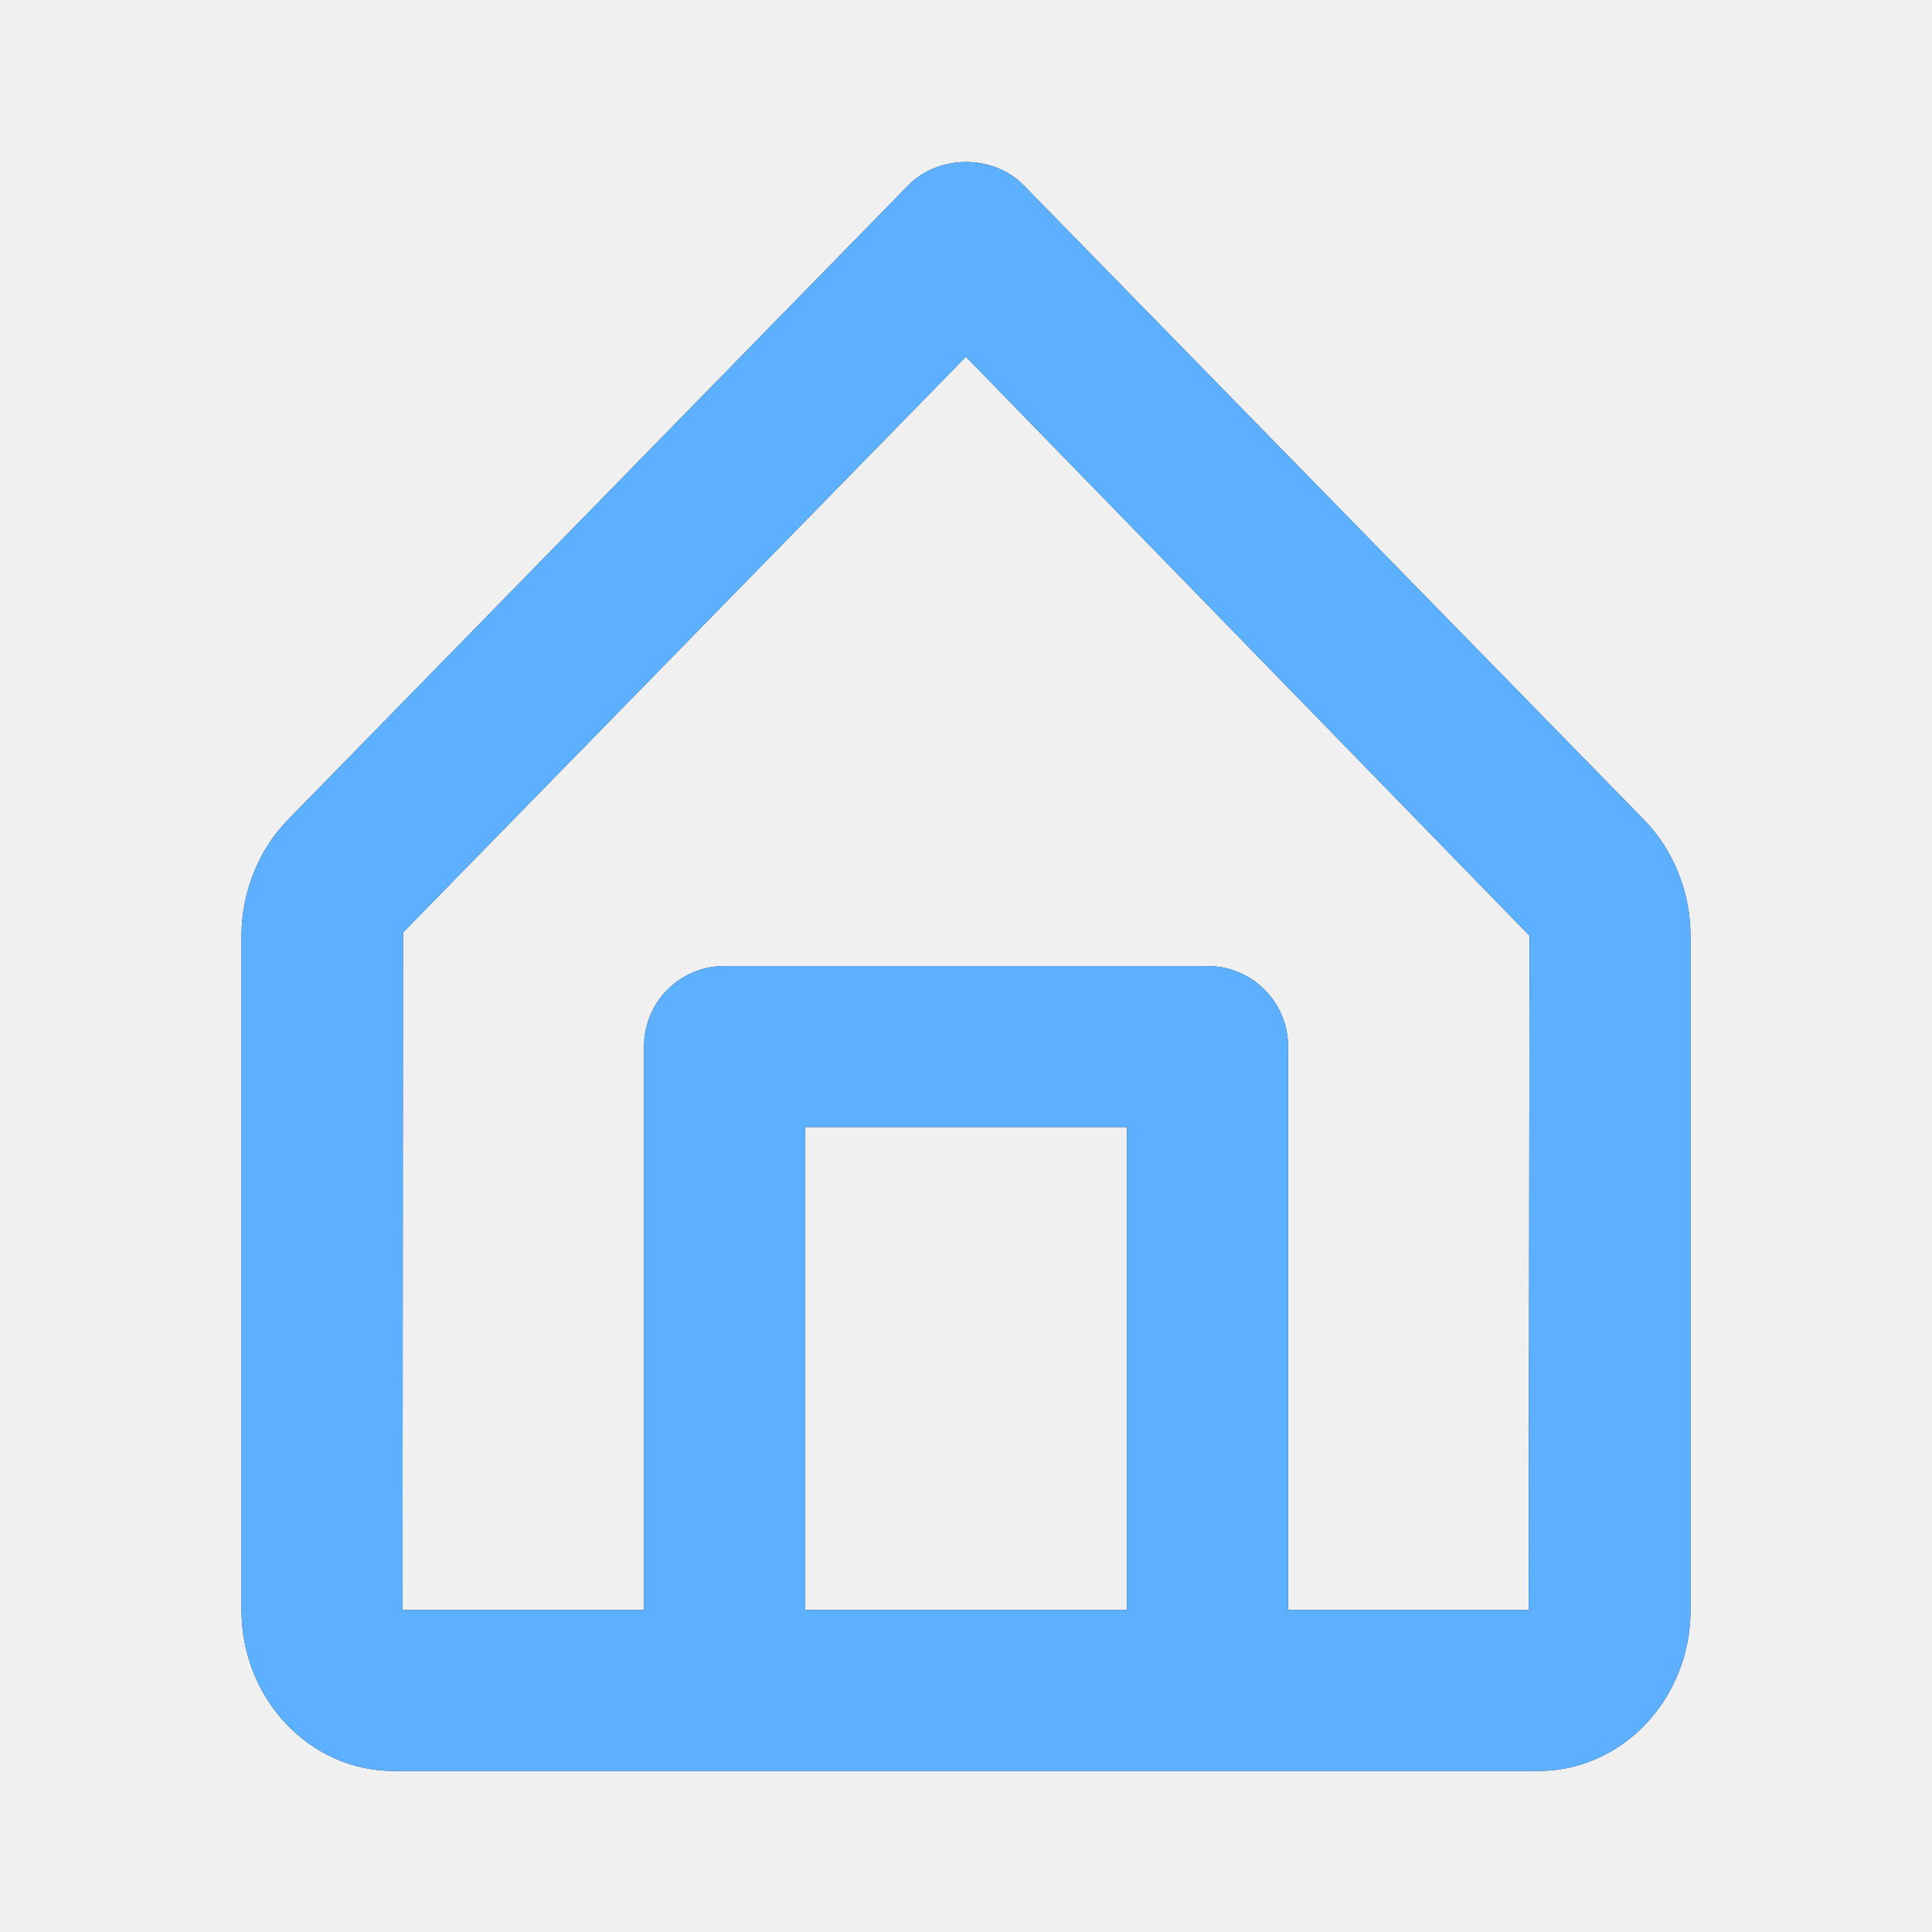
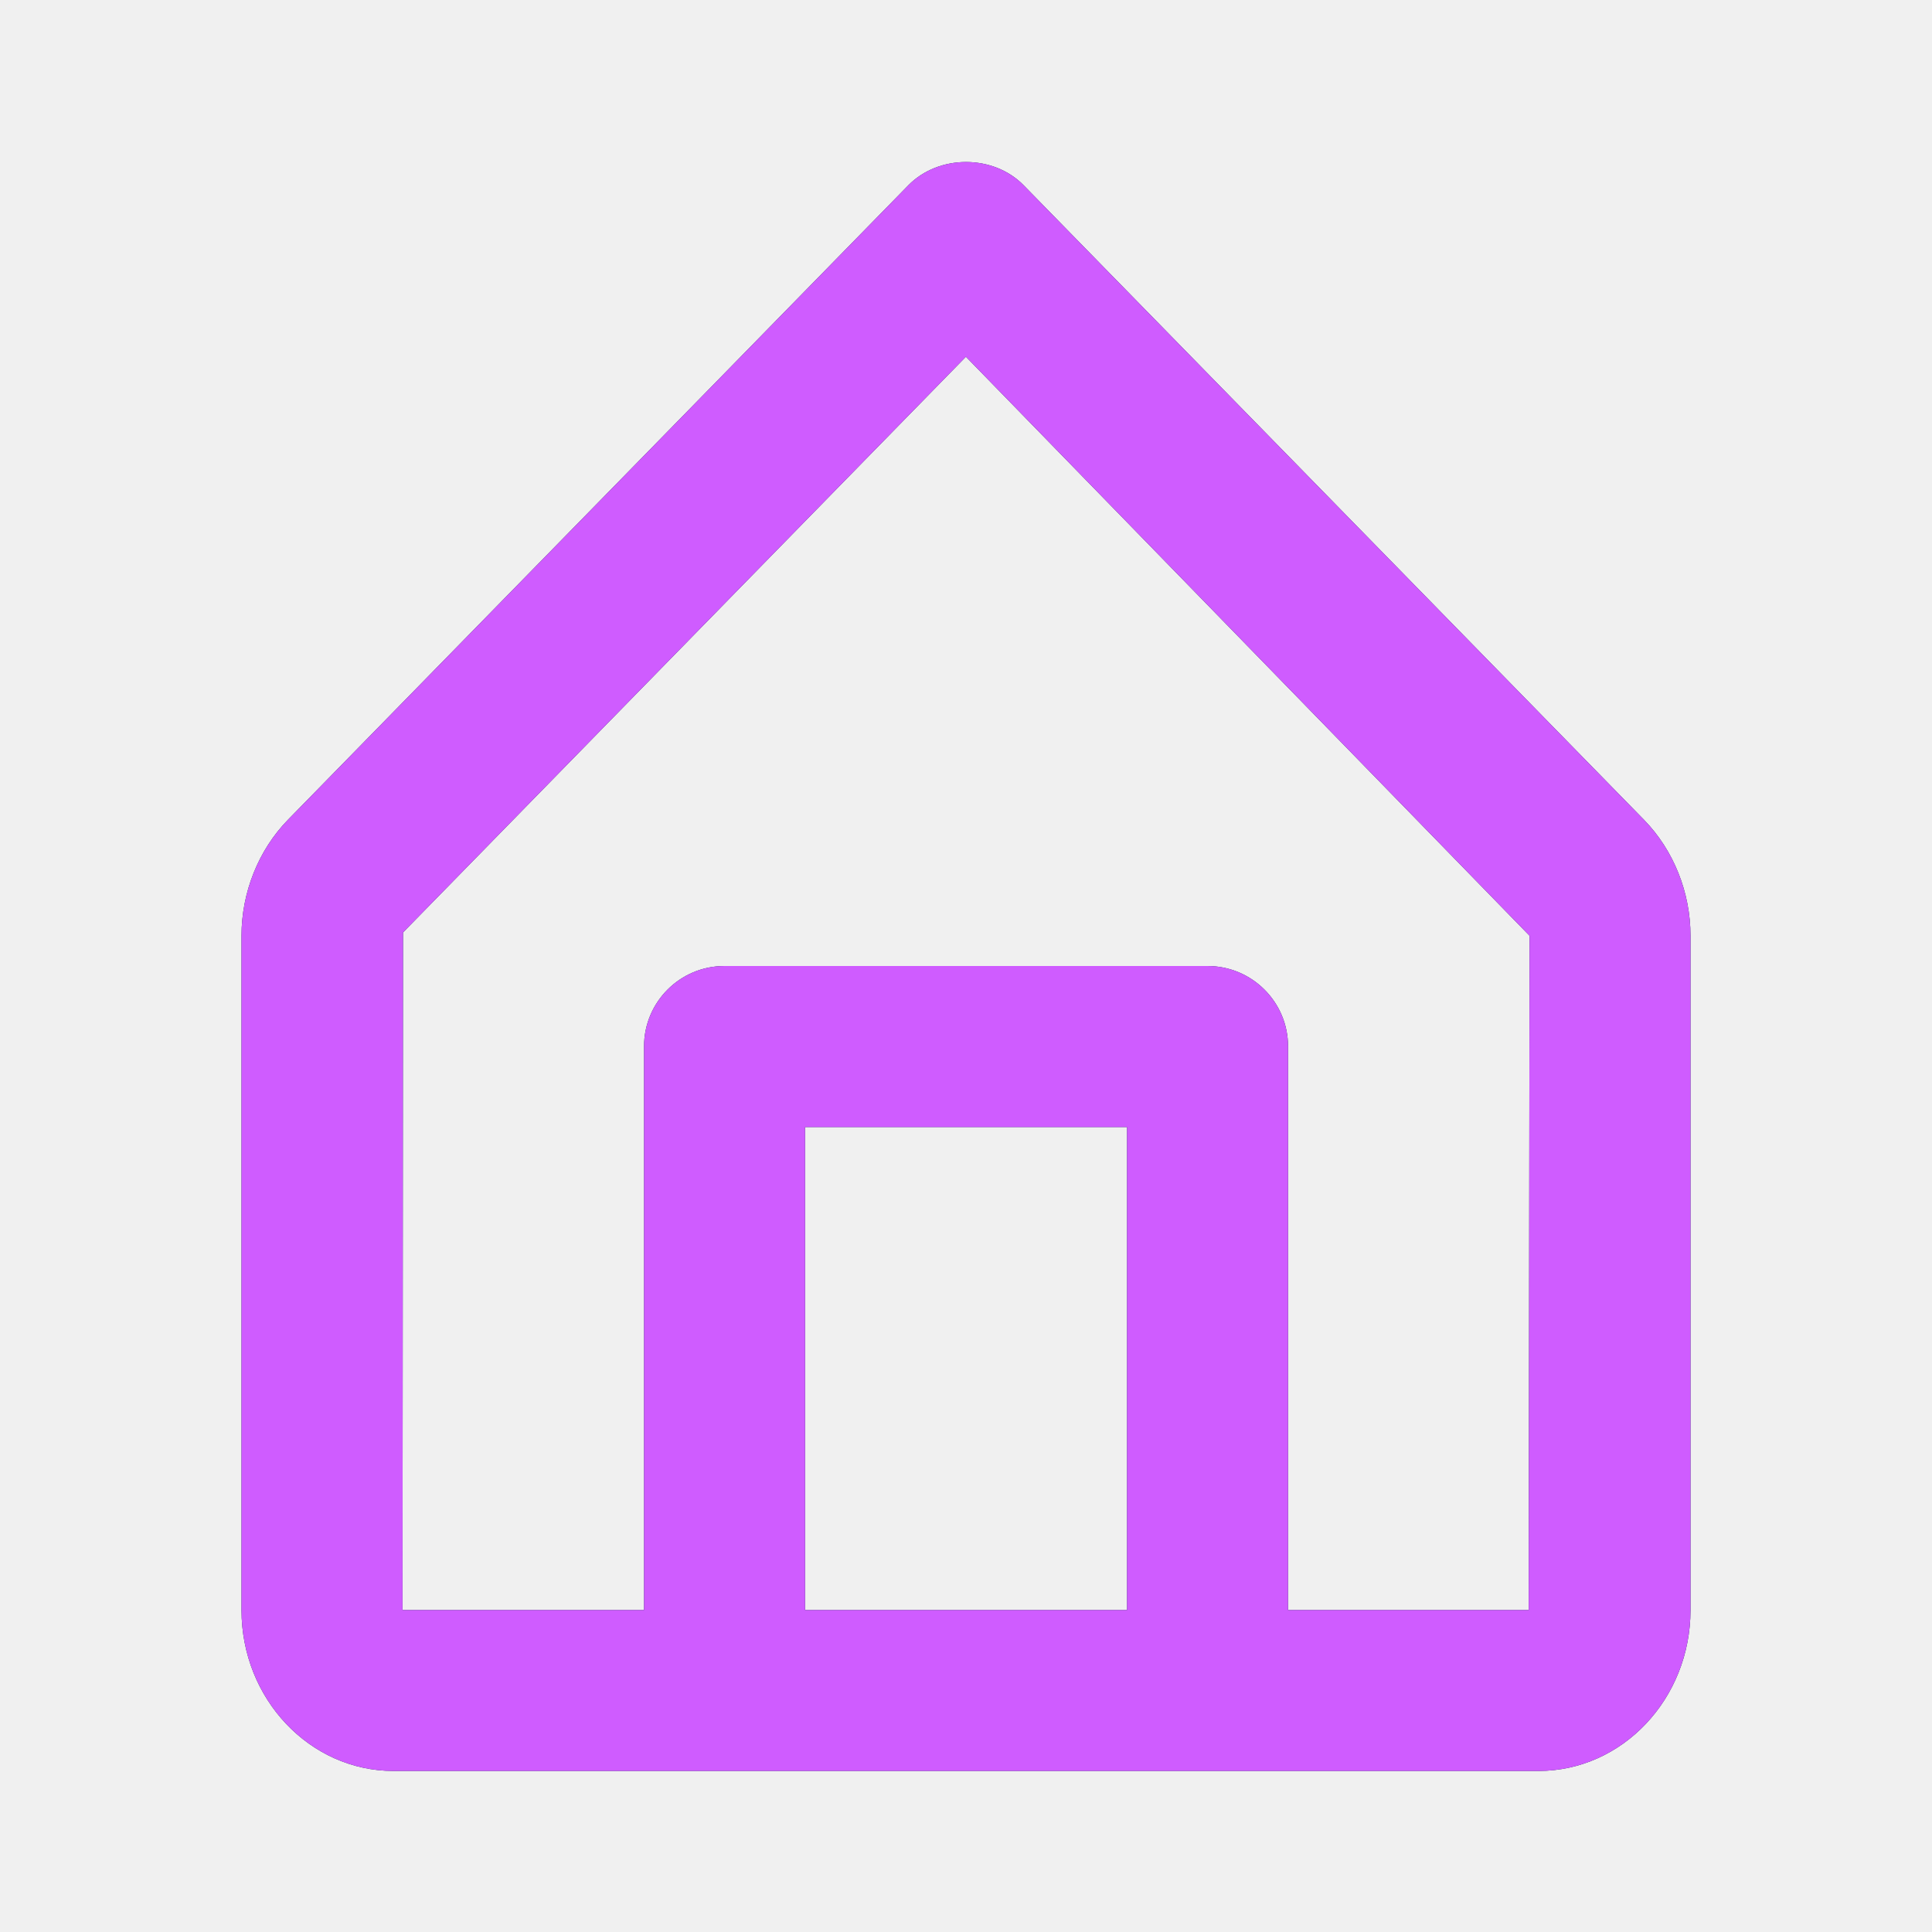
<svg xmlns="http://www.w3.org/2000/svg" width="20" height="20" viewBox="0 0 20 20" fill="none">
  <path fill-rule="evenodd" clip-rule="evenodd" d="M15.825 16.667H13.334V10.833C13.334 10.373 12.96 10 12.5 10H7.5C7.039 10 6.667 10.373 6.667 10.833V16.667H4.167L4.172 9.653L9.999 3.693L15.834 9.687L15.825 16.667ZM8.334 16.667H11.667V11.667H8.334V16.667ZM17.02 8.488L10.596 1.917C10.282 1.597 9.719 1.597 9.404 1.917L2.979 8.488C2.675 8.801 2.5 9.238 2.5 9.687V16.667C2.5 17.586 3.206 18.333 4.074 18.333H7.5H12.5H15.926C16.794 18.333 17.5 17.586 17.5 16.667V9.687C17.5 9.238 17.325 8.801 17.02 8.488Z" fill="#0D2B47" />
  <mask id="mask0" mask-type="alpha" maskUnits="userSpaceOnUse" x="2" y="1" width="16" height="18">
    <path fill-rule="evenodd" clip-rule="evenodd" d="M15.825 16.667H13.334V10.833C13.334 10.373 12.96 10 12.5 10H7.5C7.039 10 6.667 10.373 6.667 10.833V16.667H4.167L4.172 9.653L9.999 3.693L15.834 9.687L15.825 16.667ZM8.334 16.667H11.667V11.667H8.334V16.667ZM17.02 8.488L10.596 1.917C10.282 1.597 9.719 1.597 9.404 1.917L2.979 8.488C2.675 8.801 2.5 9.238 2.5 9.687V16.667C2.5 17.586 3.206 18.333 4.074 18.333H7.5H12.5H15.926C16.794 18.333 17.5 17.586 17.5 16.667V9.687C17.5 9.238 17.325 8.801 17.02 8.488Z" fill="white" />
  </mask>
  <g mask="url(#mask0)">
-     <rect width="20" height="20" fill="#5CB0FF" />
+     <rect width="20" height="20" fill="#cf5cff" />
  </g>
</svg>
